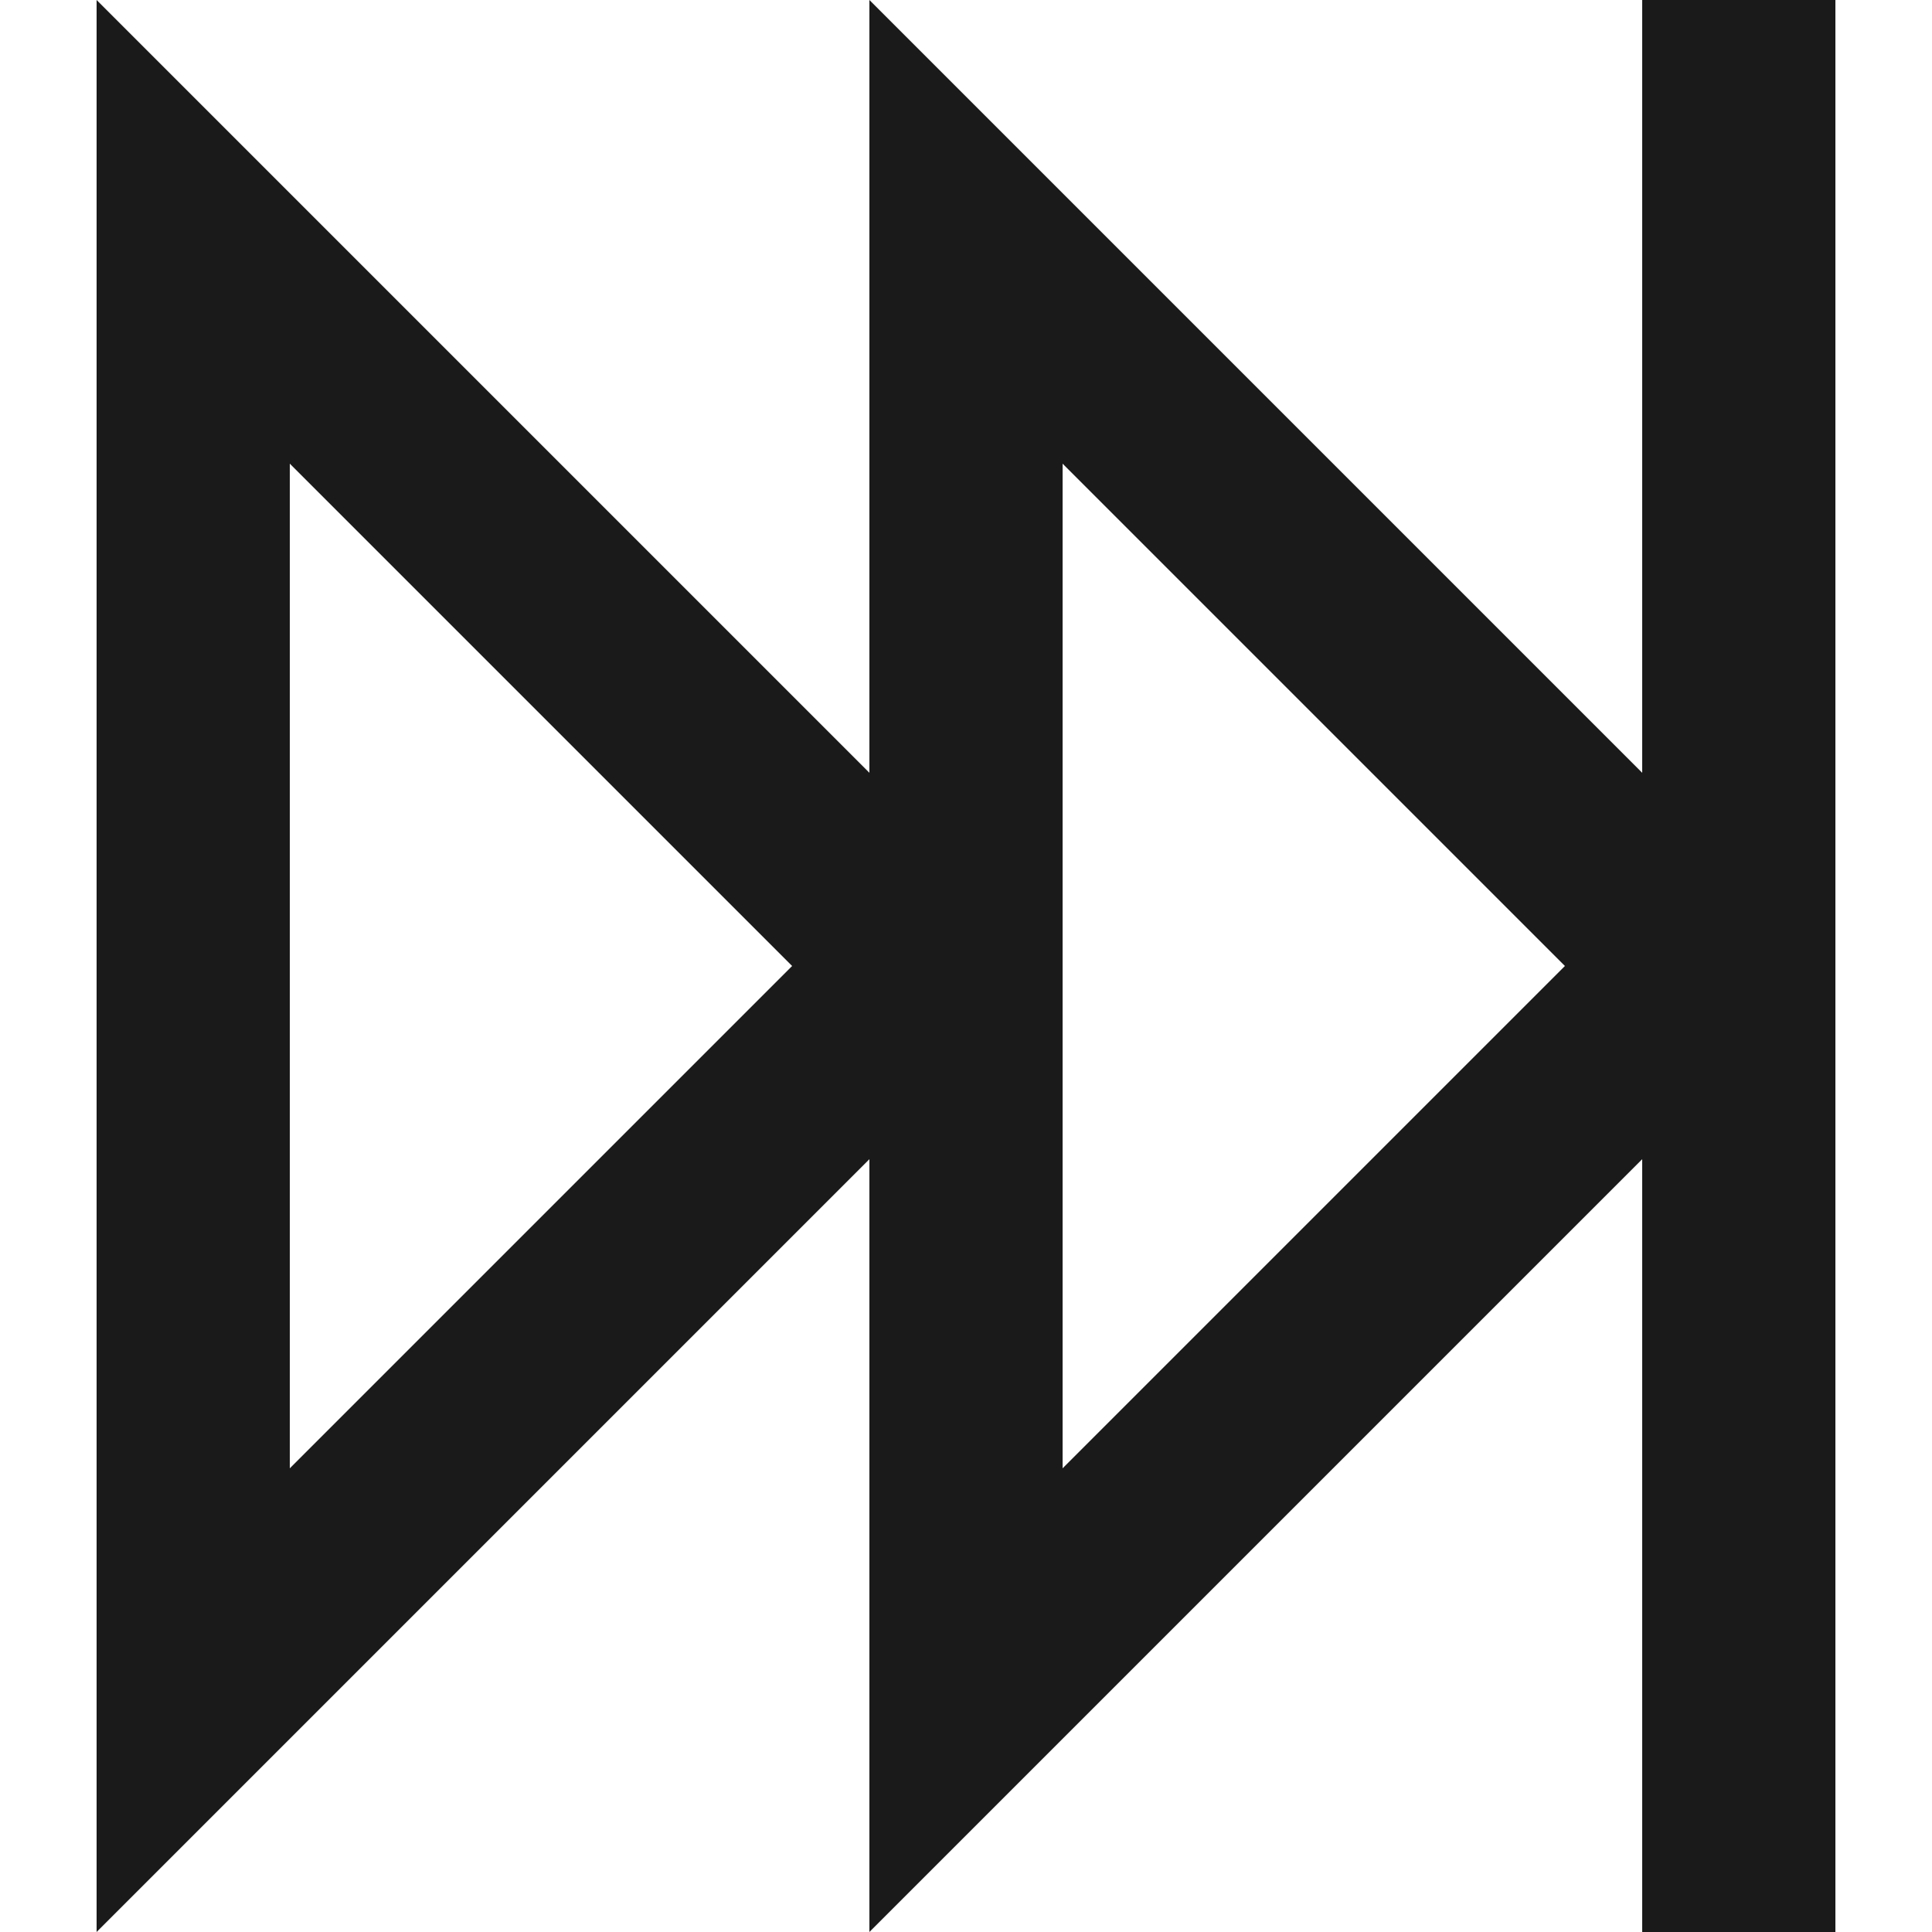
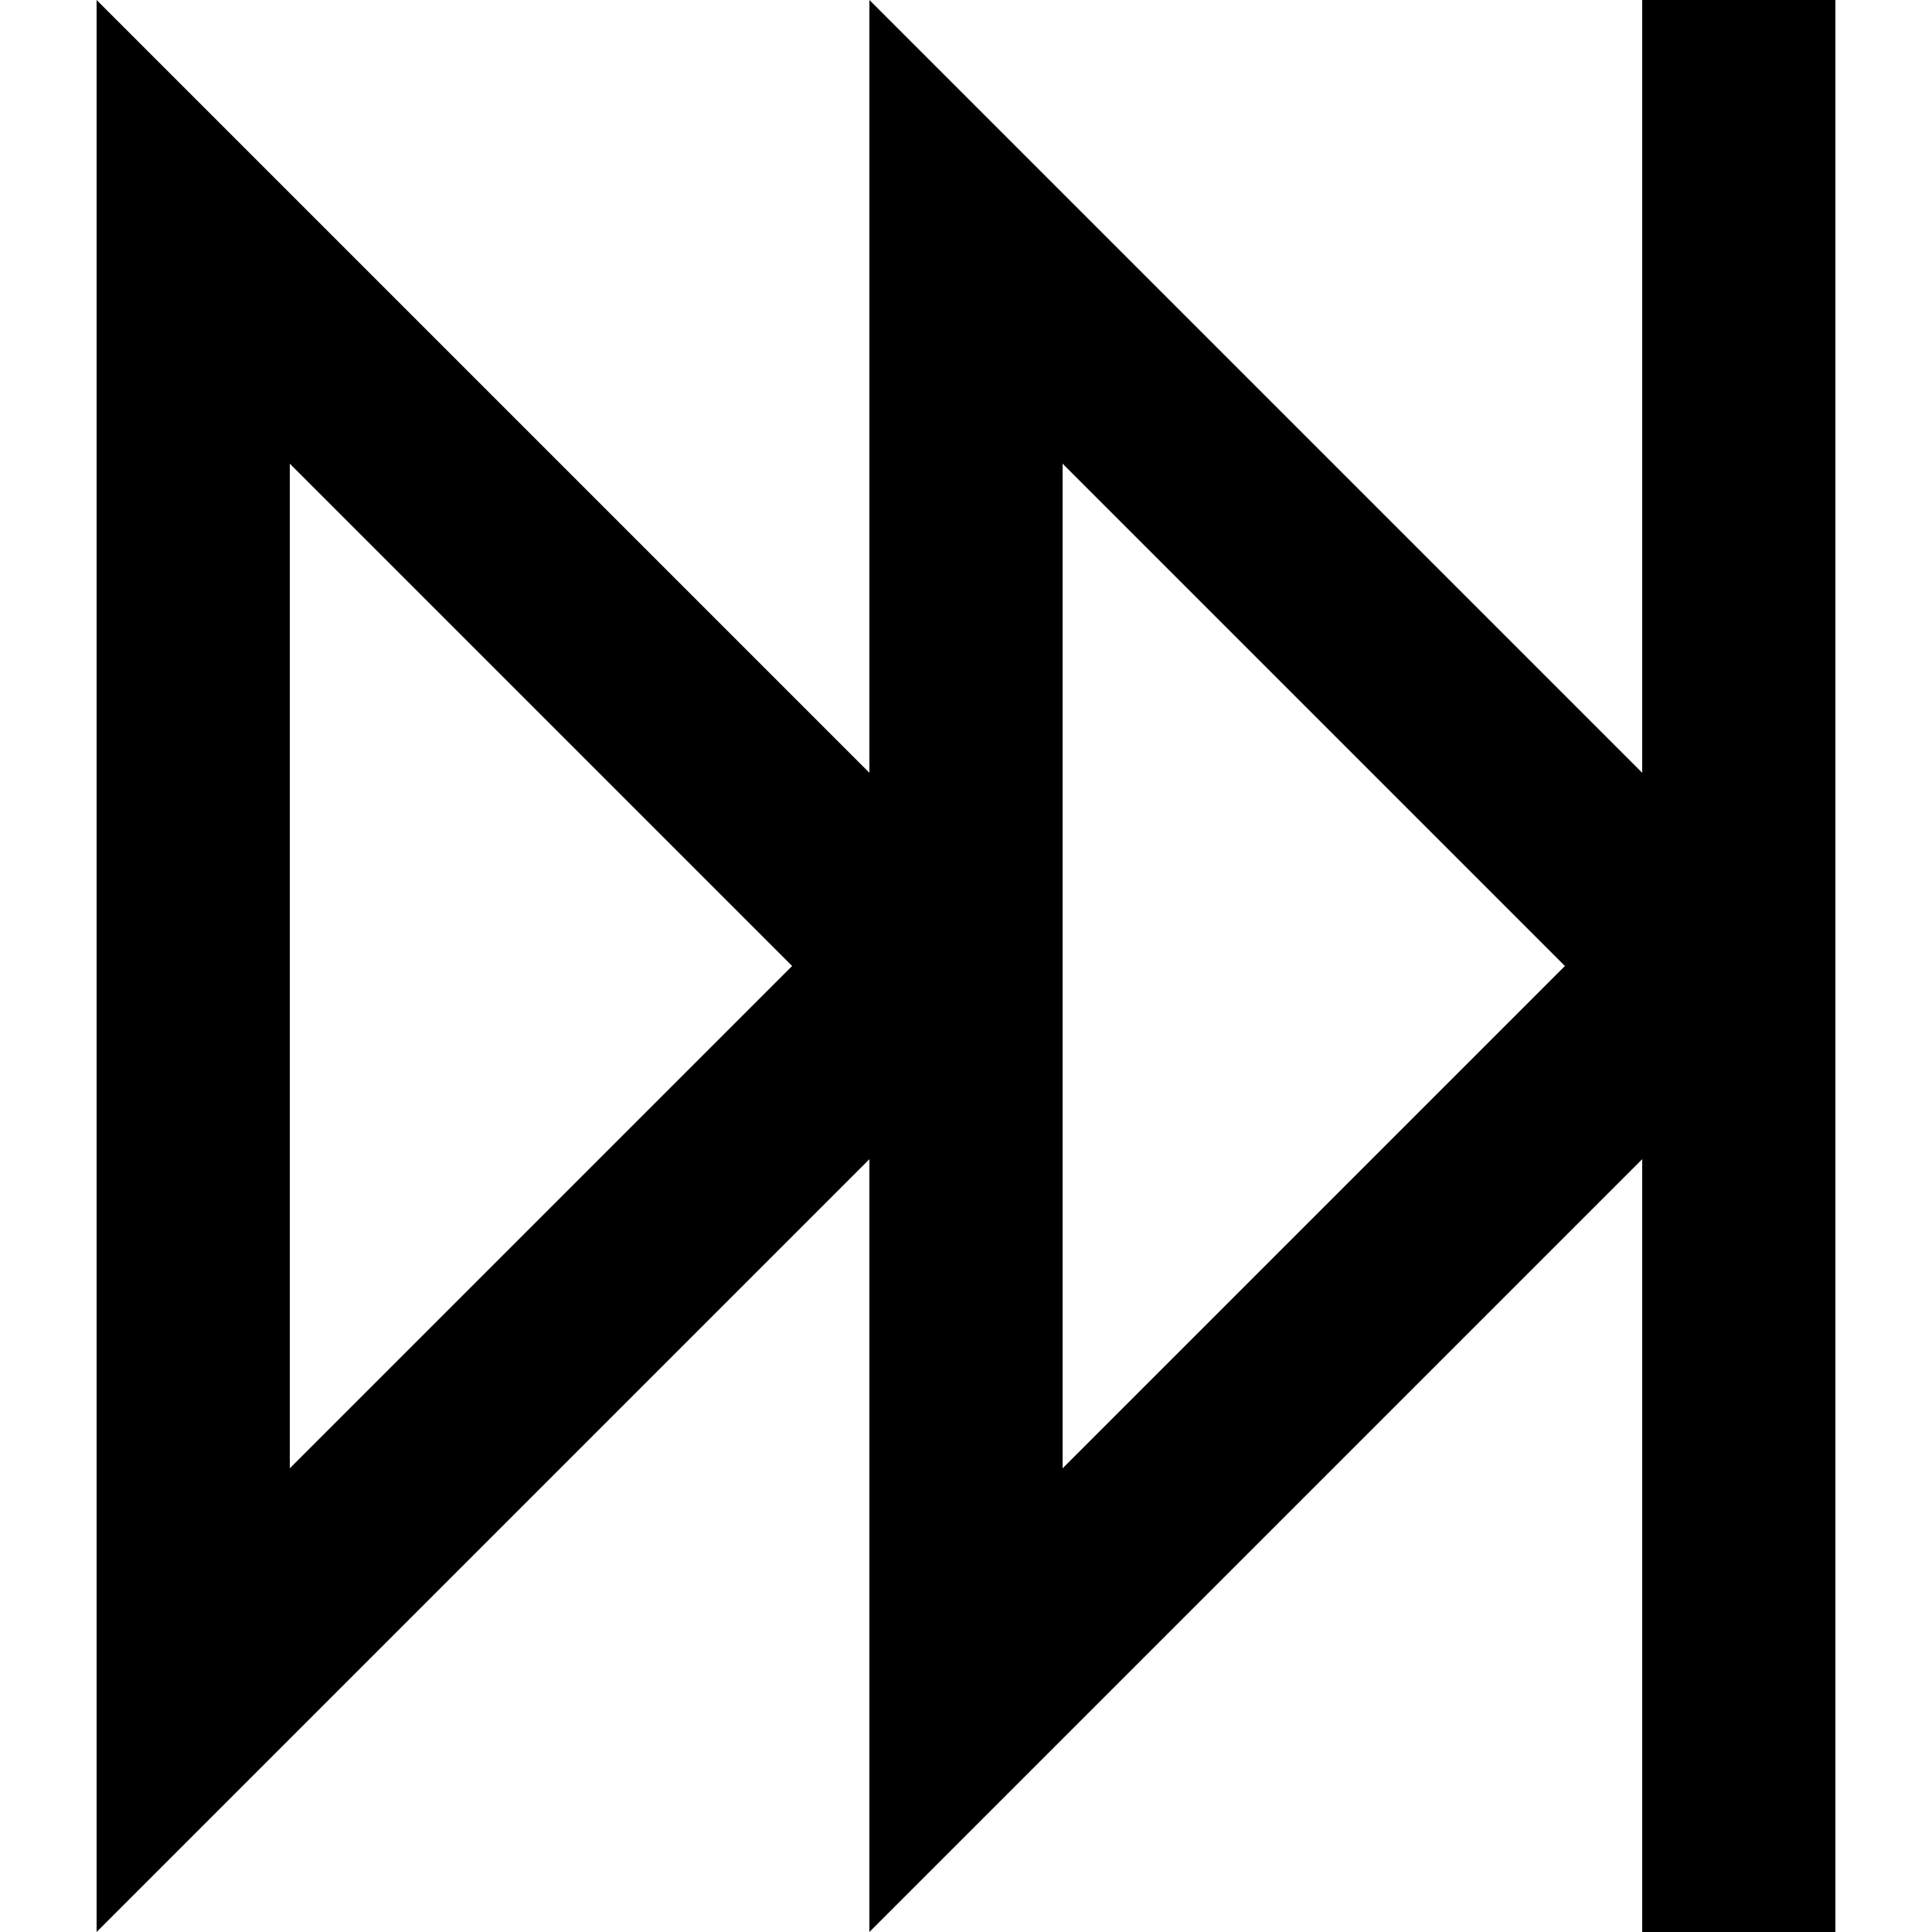
- <svg xmlns="http://www.w3.org/2000/svg" height="100px" width="100px" fill="#1A1A1A" version="1.1" x="0px" y="0px" viewBox="0 0 20 20" enable-background="new 0 0 20 20" xml:space="preserve">
-   <path fill="#1A1A1A" d="M19,0h-2v8L9,0v8L1,0v20l8-8v8l8-8v8h2V0z M3,15.2V4.8L8.2,10L3,15.2z M11,15.2V10l0,0l0,0V4.8l5.2,5.2  L11,15.2z" />
+ <svg xmlns="http://www.w3.org/2000/svg" height="100px" width="100px" version="1.1" x="0px" y="0px" viewBox="0 0 20 20" enable-background="new 0 0 20 20" xml:space="preserve">
+   <path d="M19,0h-2v8L9,0v8L1,0v20l8-8v8l8-8v8h2V0z M3,15.2V4.8L8.2,10L3,15.2z M11,15.2V10l0,0l0,0V4.8l5.2,5.2  L11,15.2z" />
</svg>
